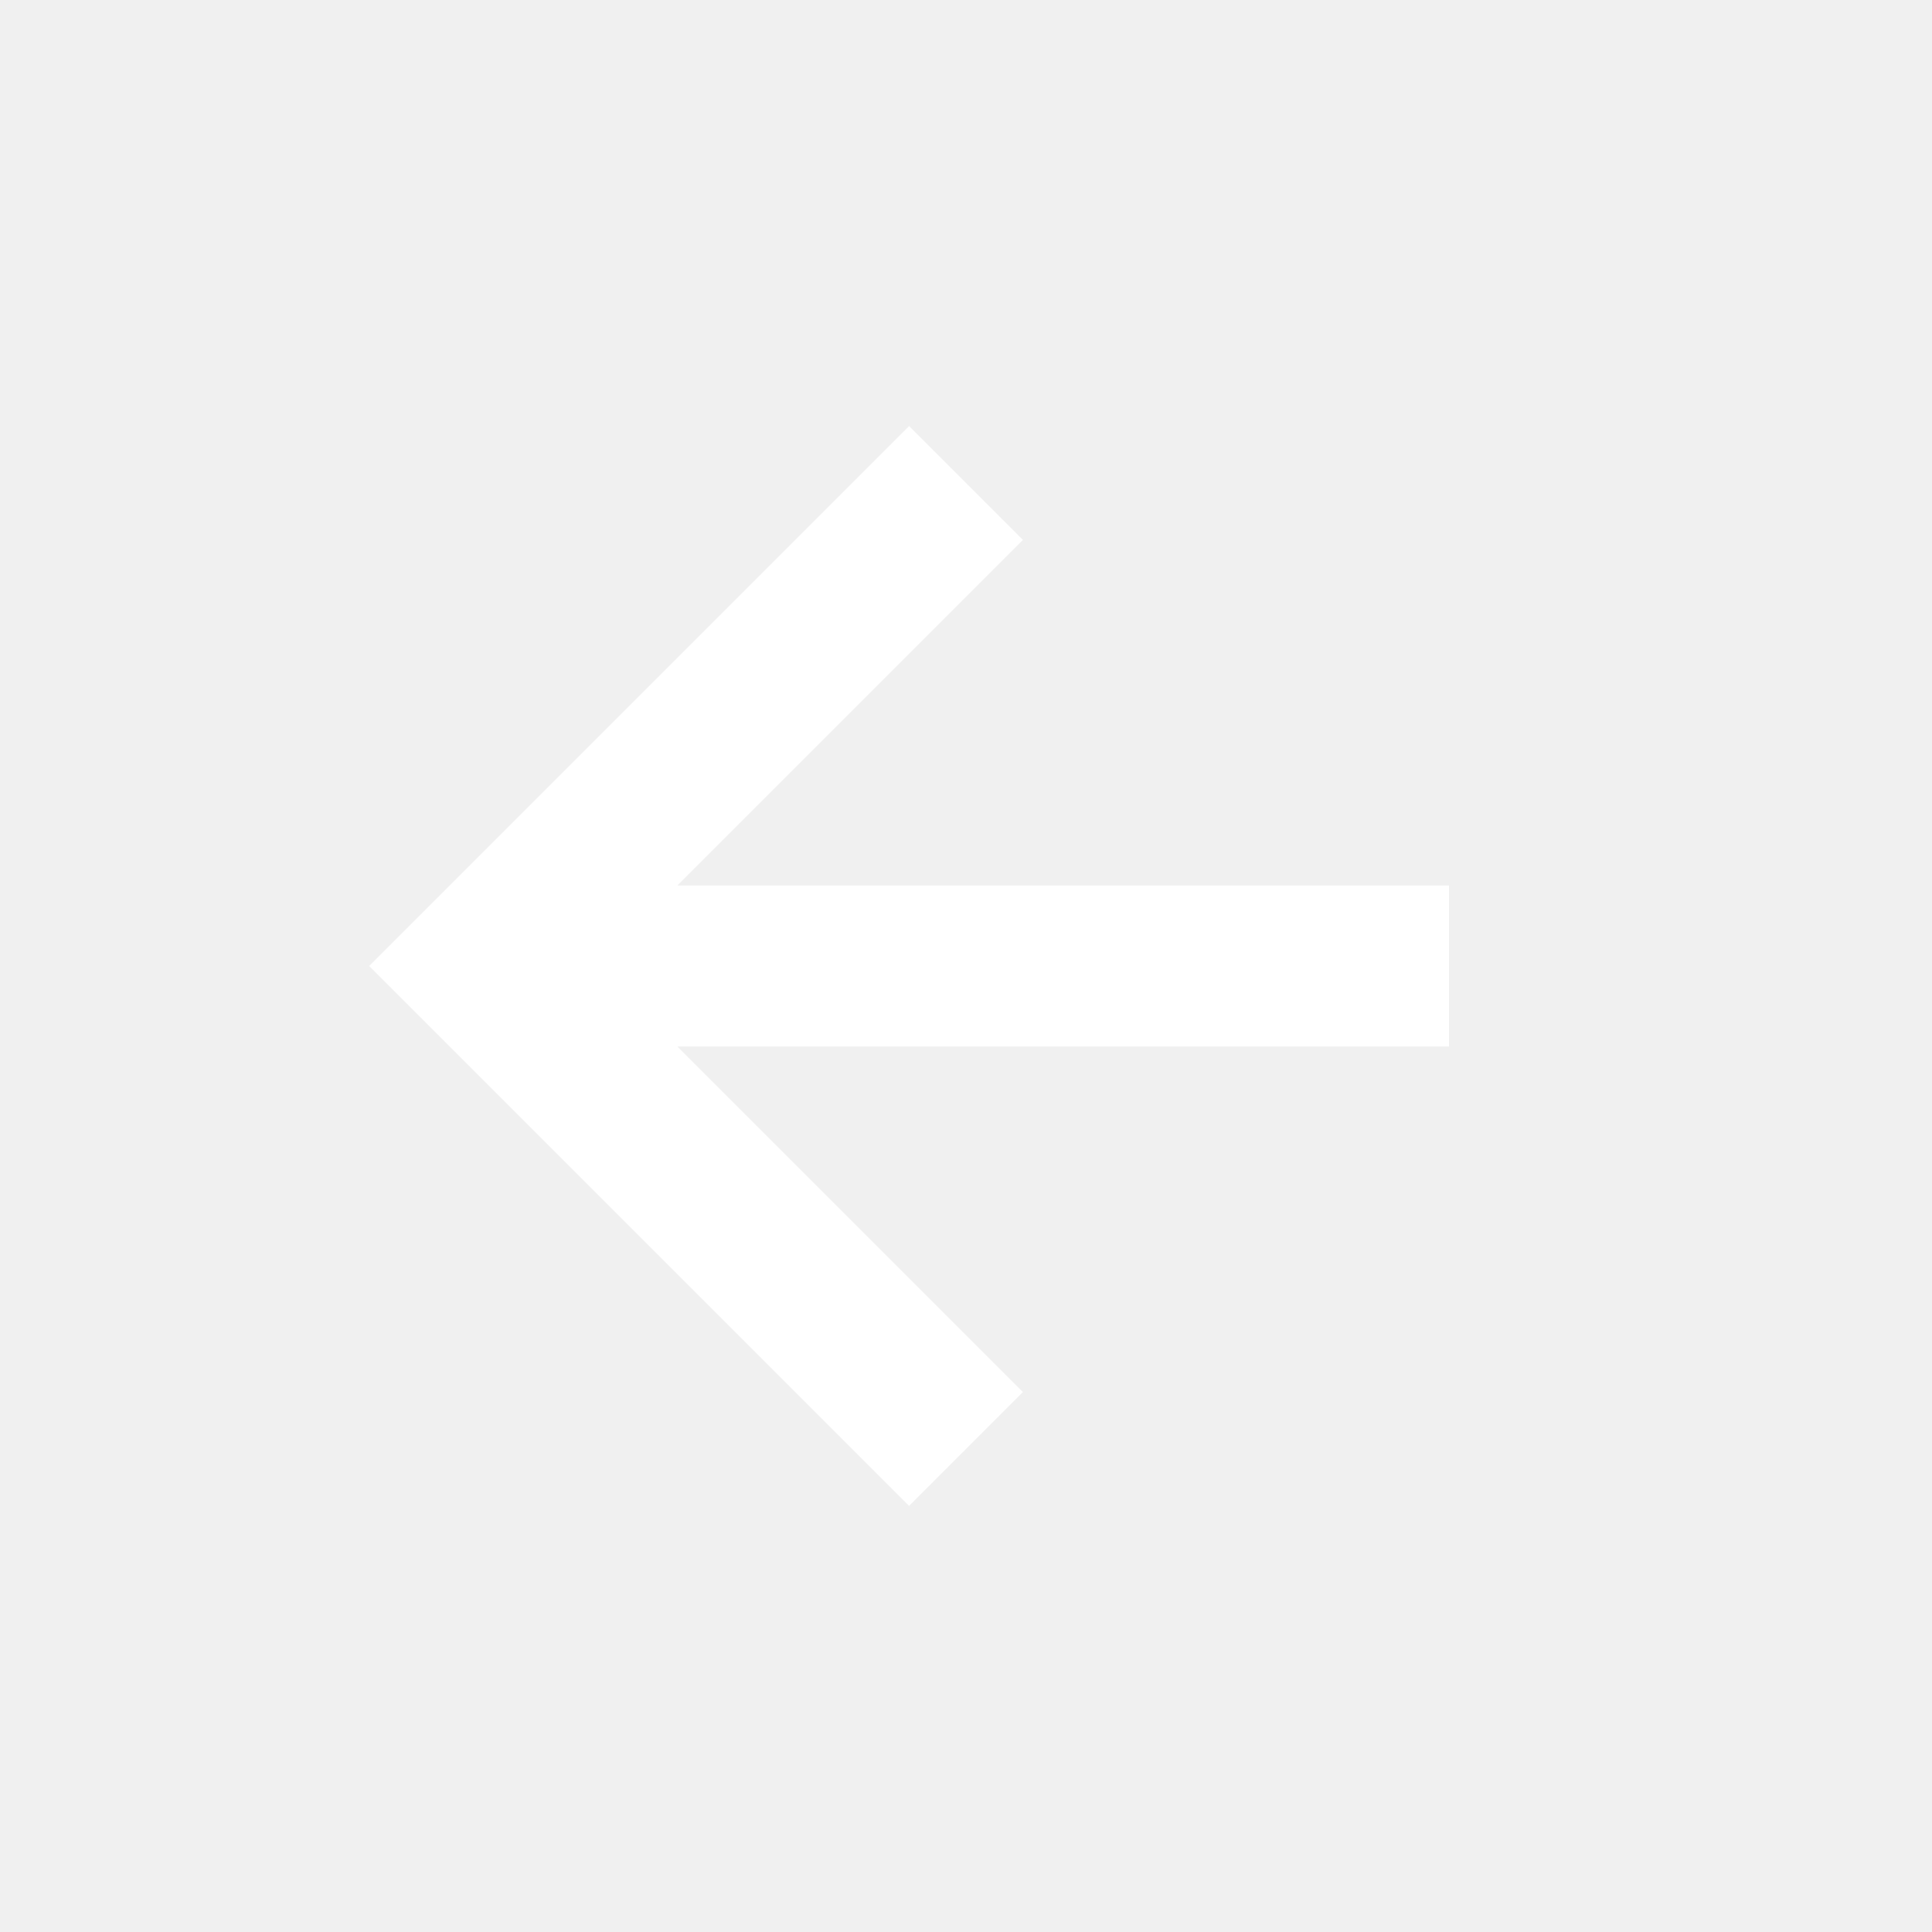
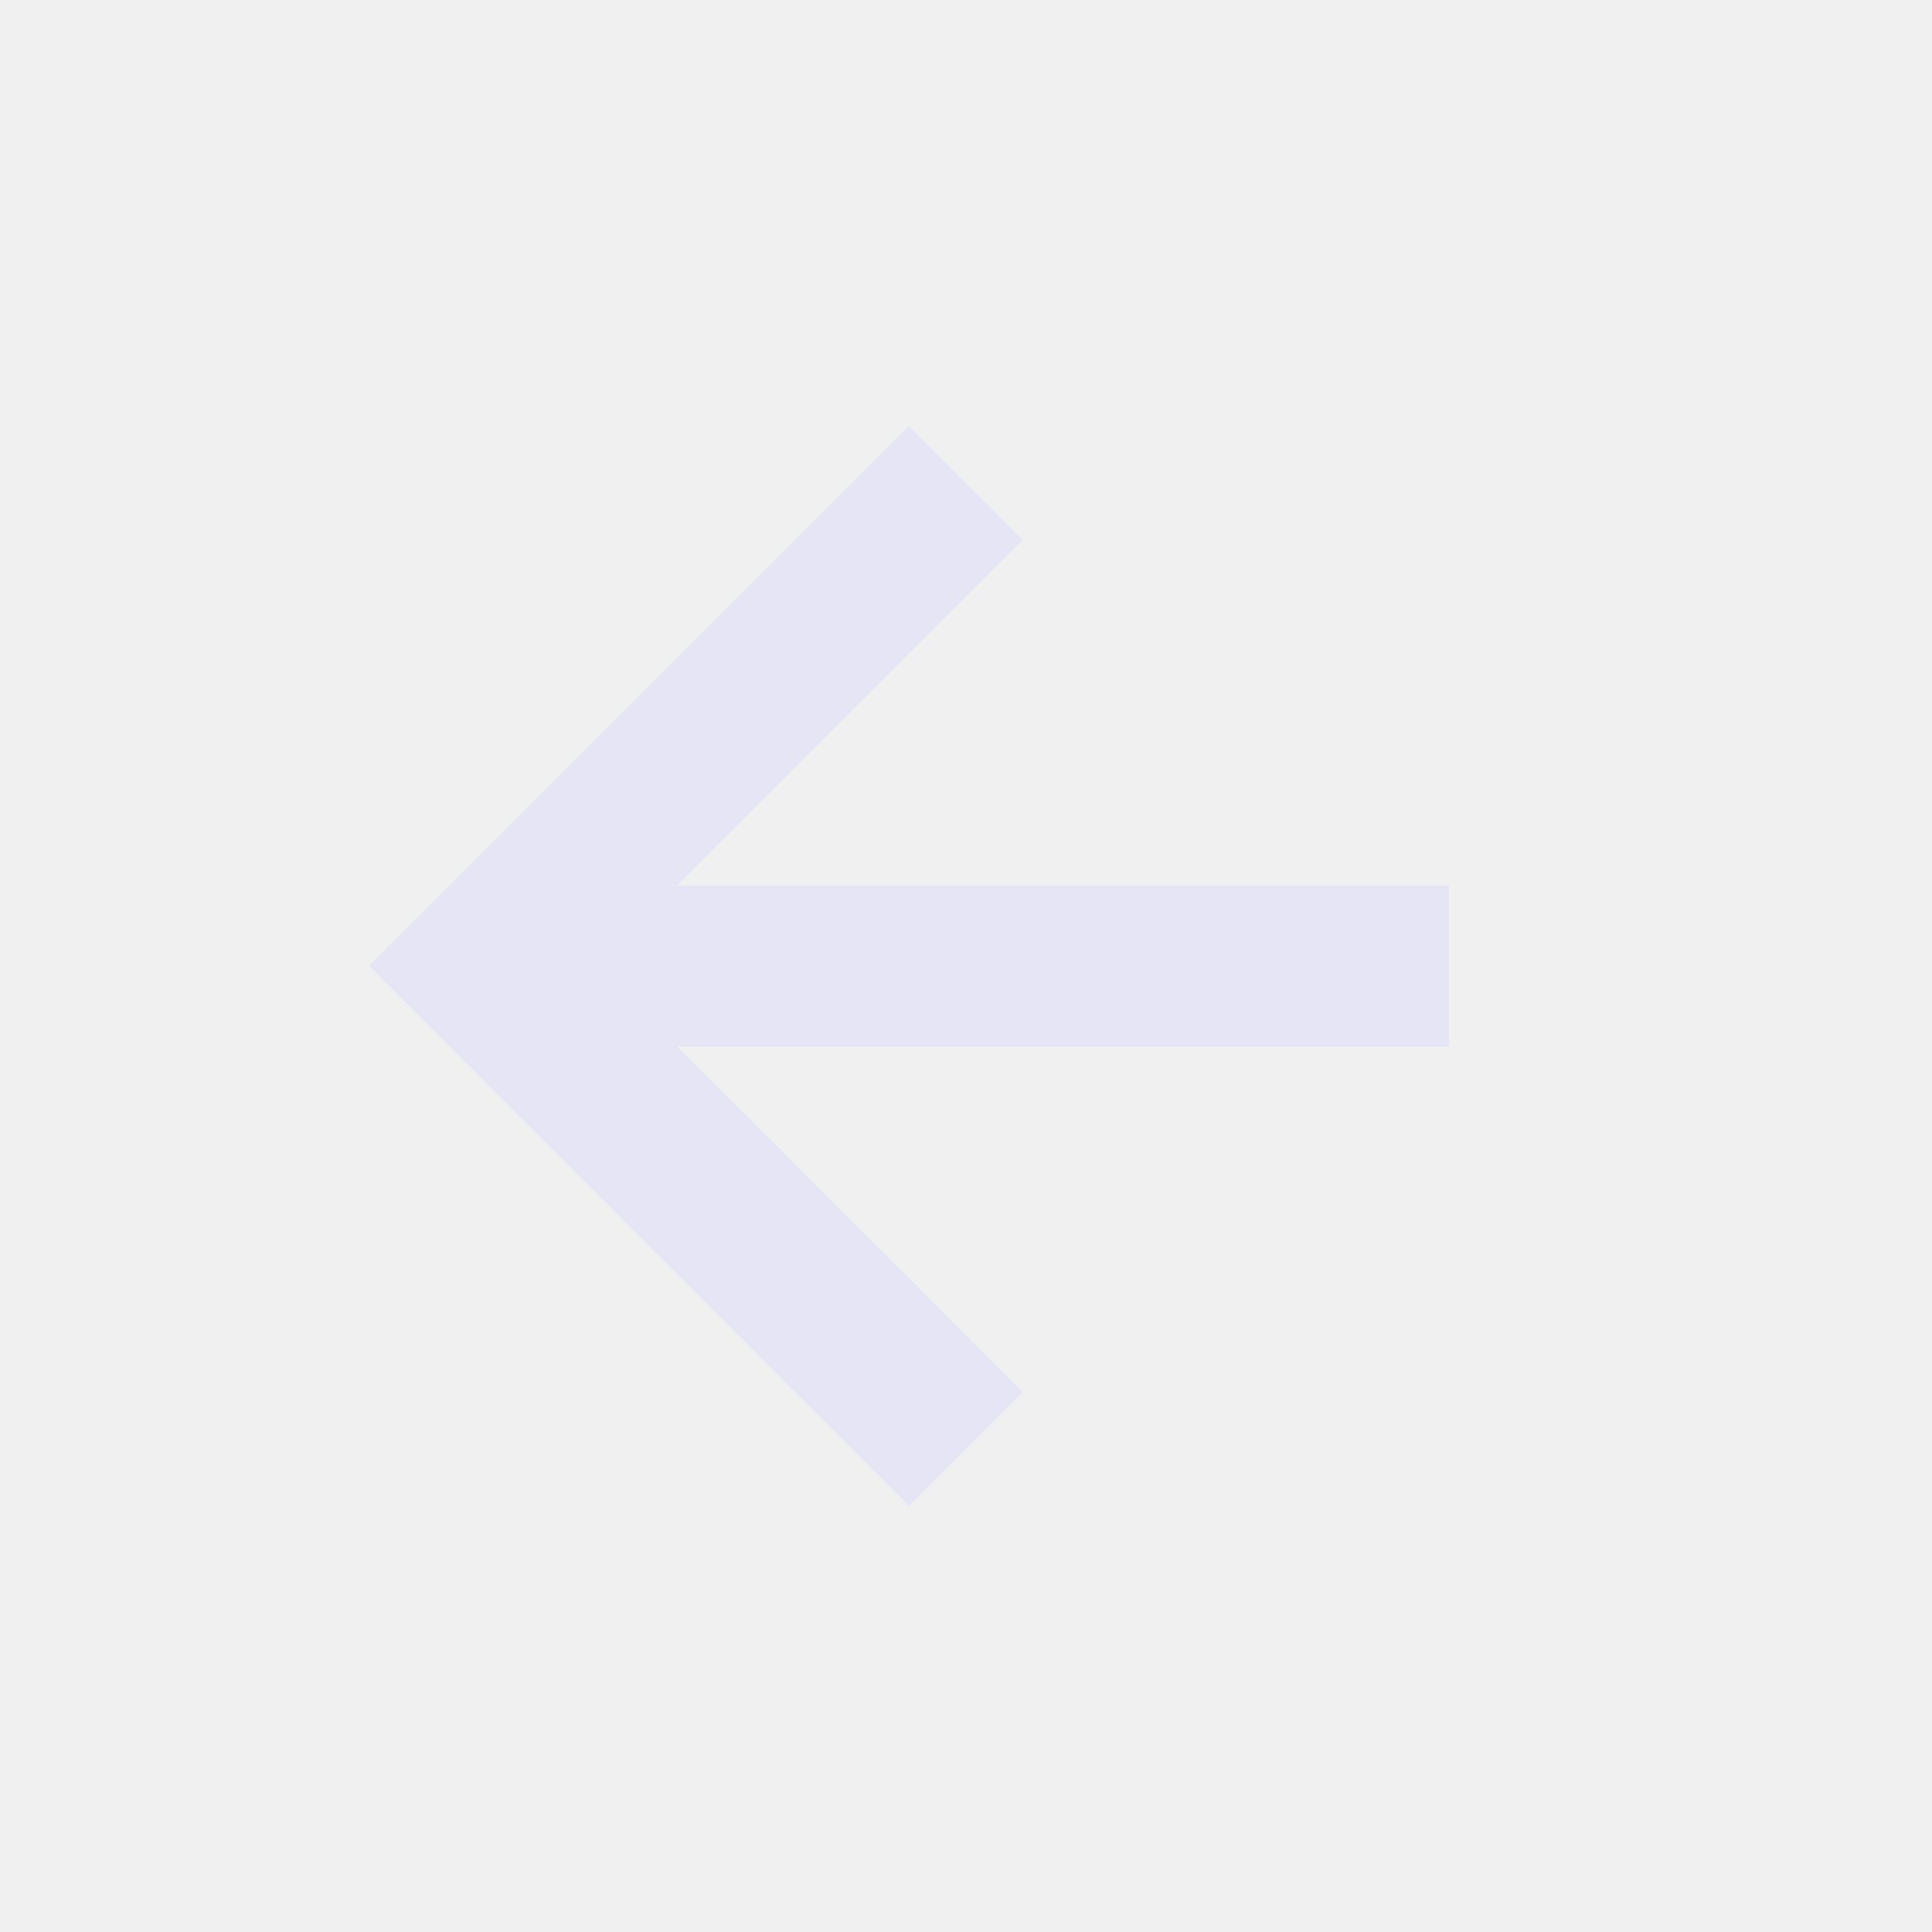
- <svg xmlns="http://www.w3.org/2000/svg" width="24" height="24" viewBox="0 0 24 24" style="fill: #fff ;transform: ;msFilter:;">
+ <svg xmlns="http://www.w3.org/2000/svg" width="24" height="24" viewBox="0 0 24 24" style="fill: #e5e5f6 ;transform: ;msFilter:;">
  <path d="M12.707 17.293 8.414 13H18v-2H8.414l4.293-4.293-1.414-1.414L4.586 12l6.707 6.707z" />
</svg>
